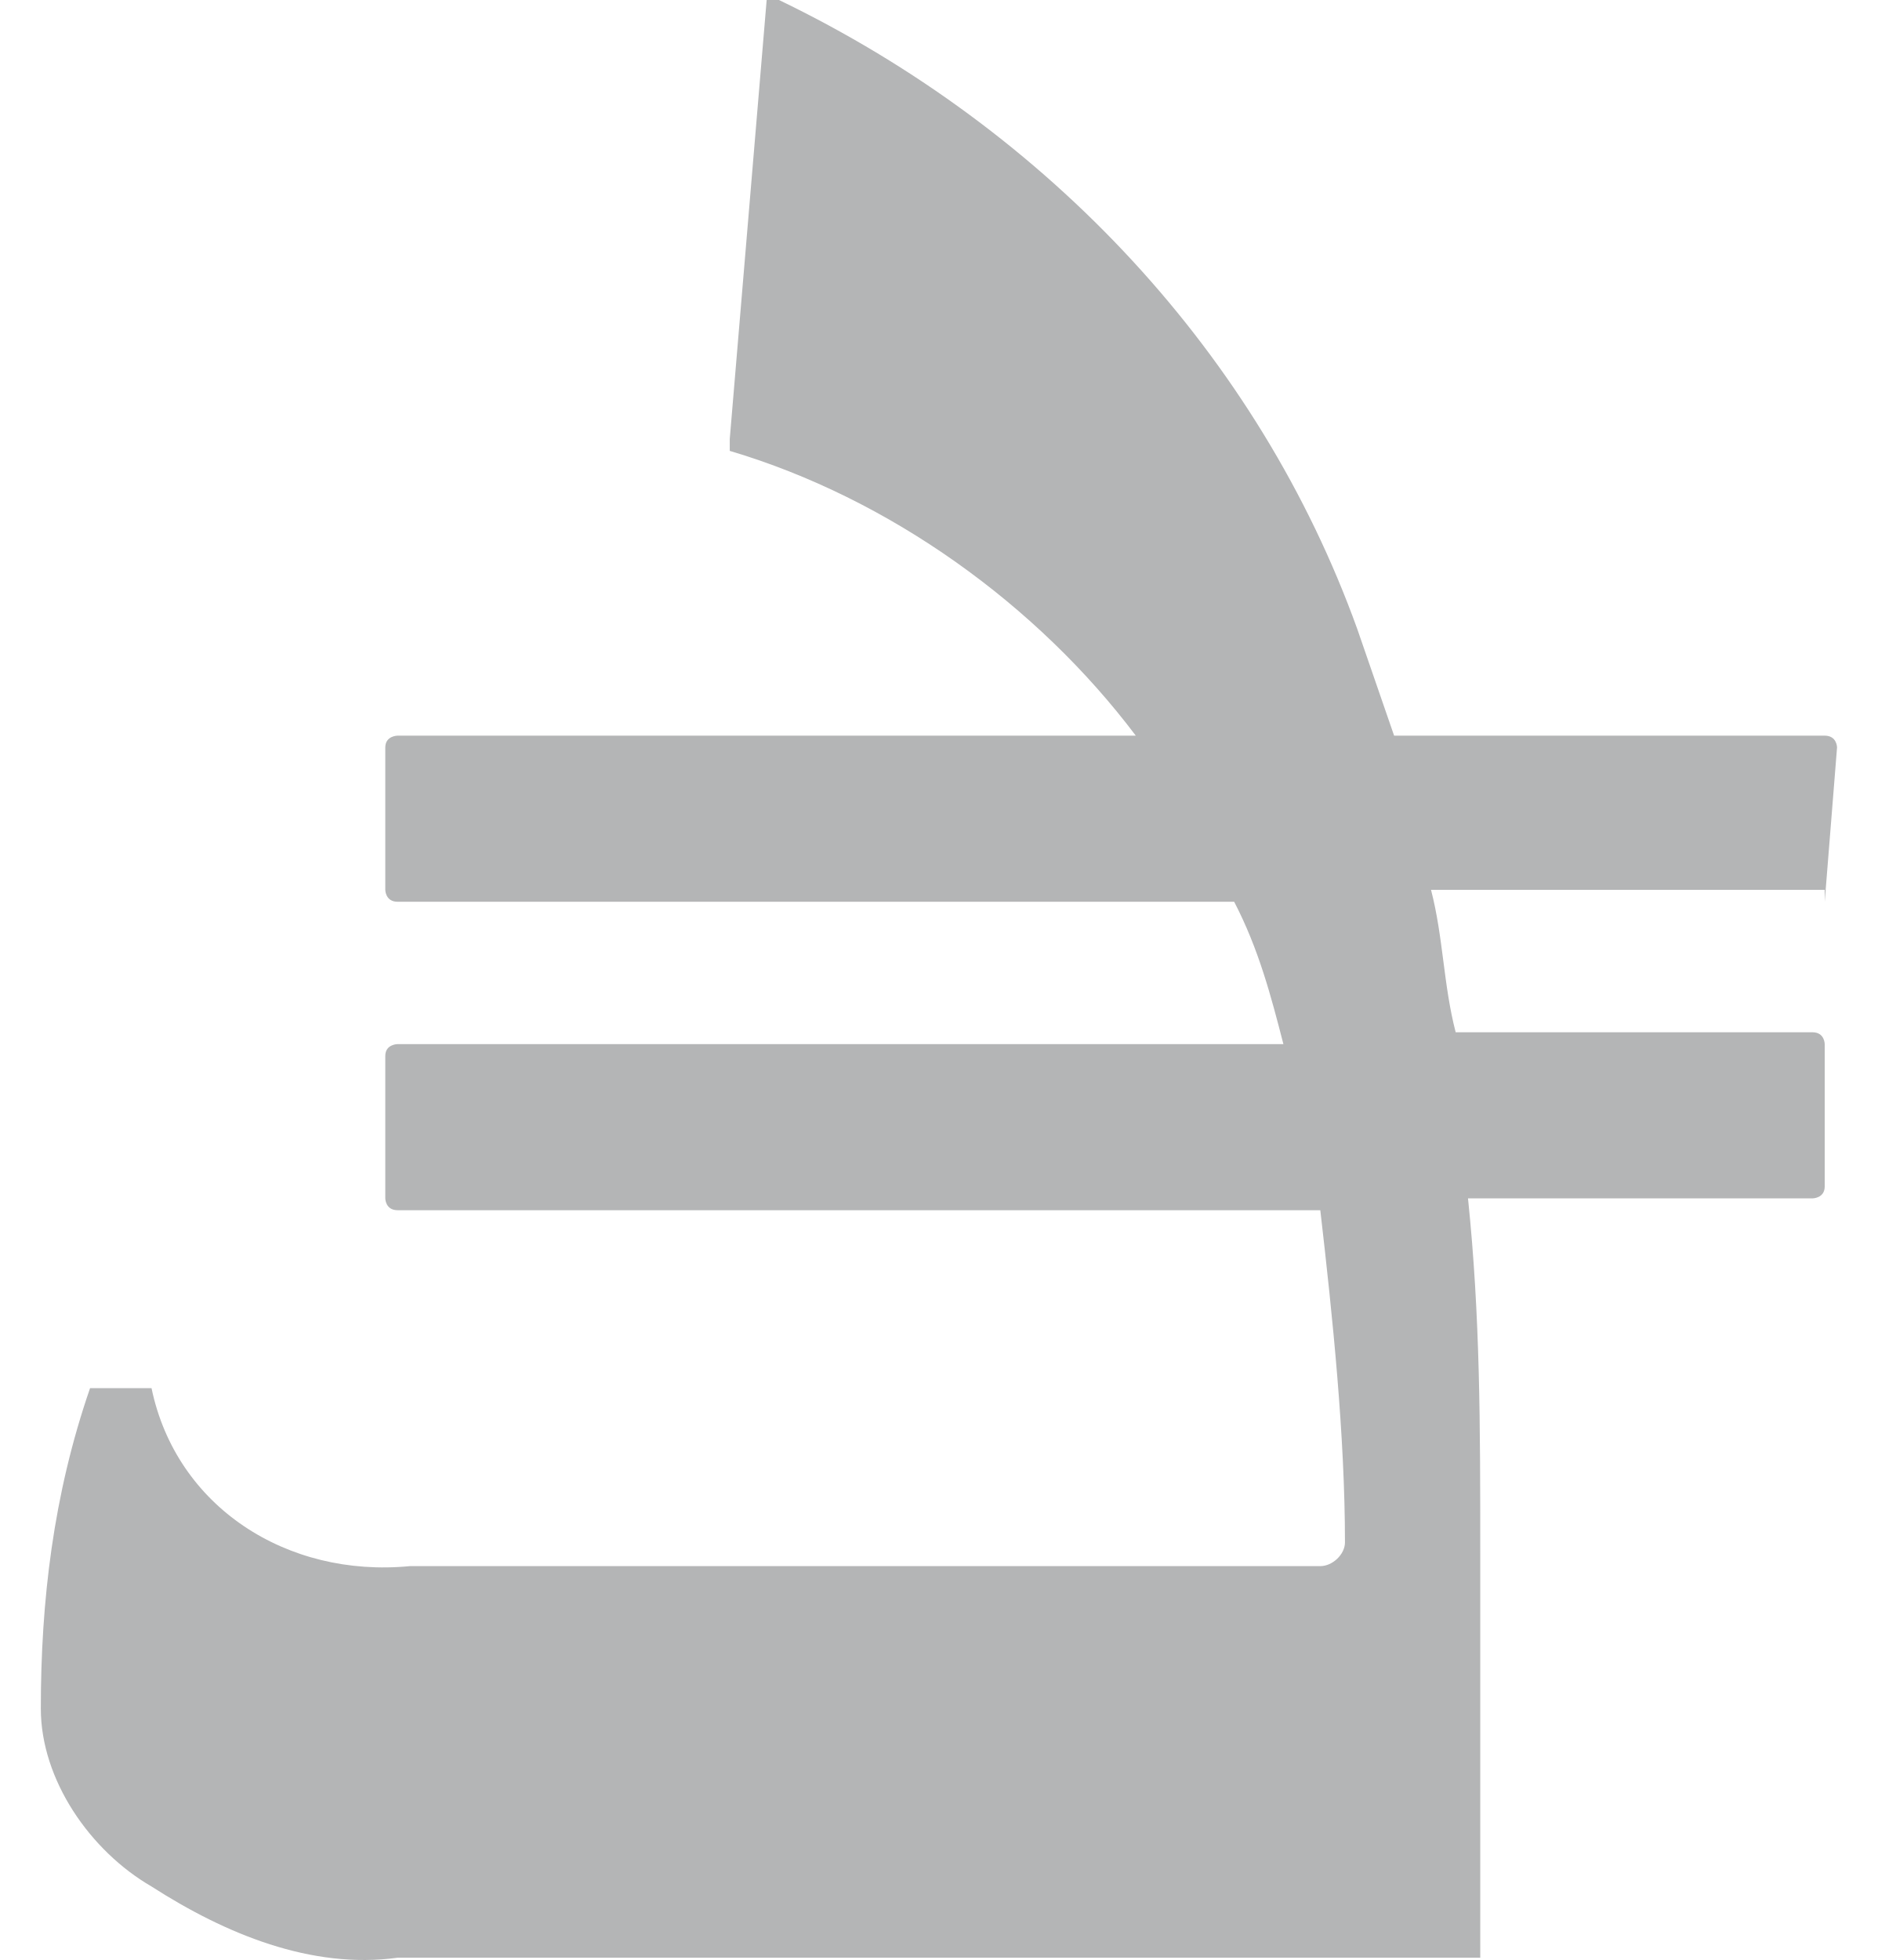
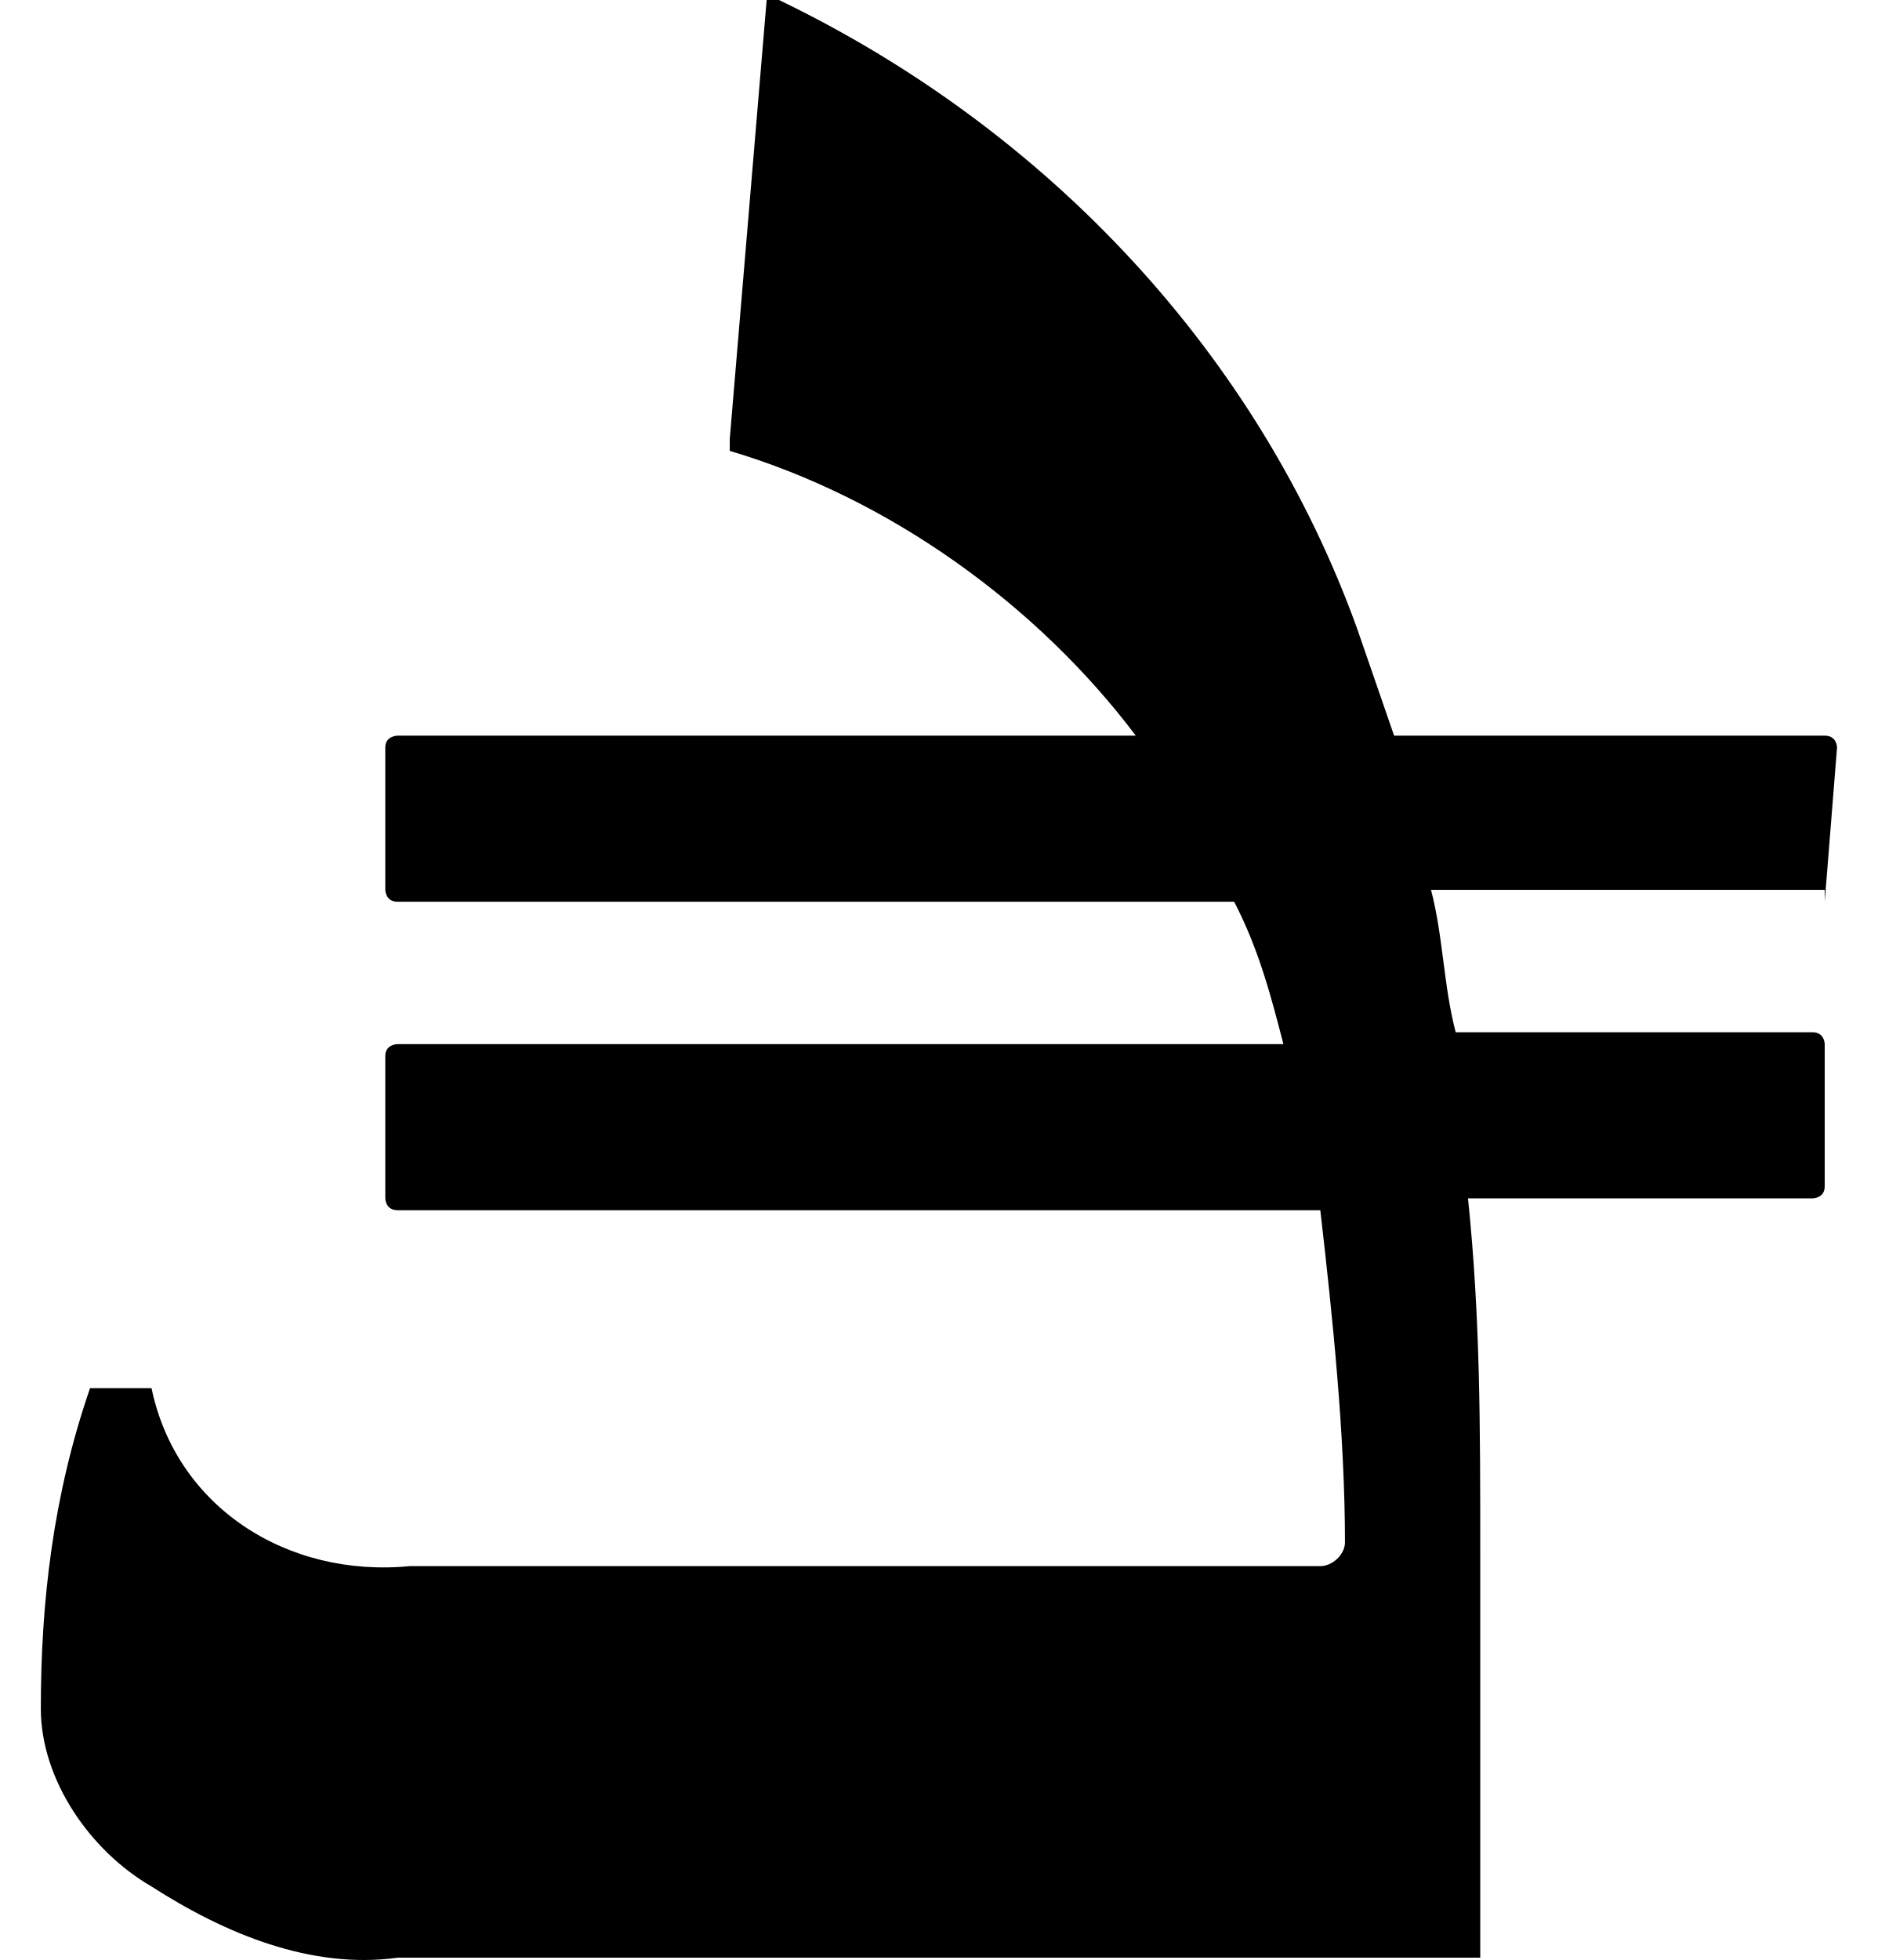
<svg xmlns="http://www.w3.org/2000/svg" width="23" height="24" viewBox="0 0 23 24" fill="none">
-   <path d="M22.349 11.042L22.5 9.153C22.5 9.153 22.5 9.008 22.349 9.008H17.075C16.925 8.572 16.774 8.136 16.623 7.7C15.418 4.359 12.856 1.598 9.541 0H9.39L8.938 5.375V5.521C10.897 6.102 12.706 7.409 13.911 9.008H4.87C4.87 9.008 4.719 9.008 4.719 9.153V10.896C4.719 10.896 4.719 11.042 4.87 11.042H15.116C15.418 11.623 15.569 12.204 15.719 12.785H4.87C4.87 12.785 4.719 12.785 4.719 12.93V14.674C4.719 14.674 4.719 14.819 4.87 14.819H16.171C16.322 16.127 16.473 17.579 16.473 18.887C16.473 19.032 16.322 19.177 16.171 19.177H5.021C3.514 19.323 2.158 18.451 1.856 16.998H1.103C0.651 18.306 0.5 19.613 0.5 20.921C0.5 21.793 1.103 22.664 1.856 23.1C2.76 23.681 3.815 24.117 4.87 23.972H18.13V19.032C18.13 17.434 18.13 16.127 17.98 14.674H22.199C22.199 14.674 22.349 14.674 22.349 14.528V12.785C22.349 12.785 22.349 12.64 22.199 12.64H17.829C17.678 12.059 17.678 11.477 17.527 10.896H22.349V11.042Z" fill="#B4B5B6" />
+   <path d="M22.349 11.042L22.5 9.153C22.5 9.153 22.5 9.008 22.349 9.008H17.075C16.925 8.572 16.774 8.136 16.623 7.7C15.418 4.359 12.856 1.598 9.541 0H9.39L8.938 5.375V5.521C10.897 6.102 12.706 7.409 13.911 9.008H4.87C4.87 9.008 4.719 9.008 4.719 9.153V10.896C4.719 10.896 4.719 11.042 4.87 11.042H15.116C15.418 11.623 15.569 12.204 15.719 12.785H4.87C4.87 12.785 4.719 12.785 4.719 12.93V14.674C4.719 14.674 4.719 14.819 4.87 14.819H16.171C16.322 16.127 16.473 17.579 16.473 18.887C16.473 19.032 16.322 19.177 16.171 19.177H5.021C3.514 19.323 2.158 18.451 1.856 16.998H1.103C0.651 18.306 0.5 19.613 0.5 20.921C0.5 21.793 1.103 22.664 1.856 23.1C2.76 23.681 3.815 24.117 4.87 23.972H18.13V19.032C18.13 17.434 18.13 16.127 17.98 14.674H22.199C22.199 14.674 22.349 14.674 22.349 14.528V12.785C22.349 12.785 22.349 12.64 22.199 12.64H17.829C17.678 12.059 17.678 11.477 17.527 10.896H22.349V11.042Z" fill="currentColor" />
</svg>
